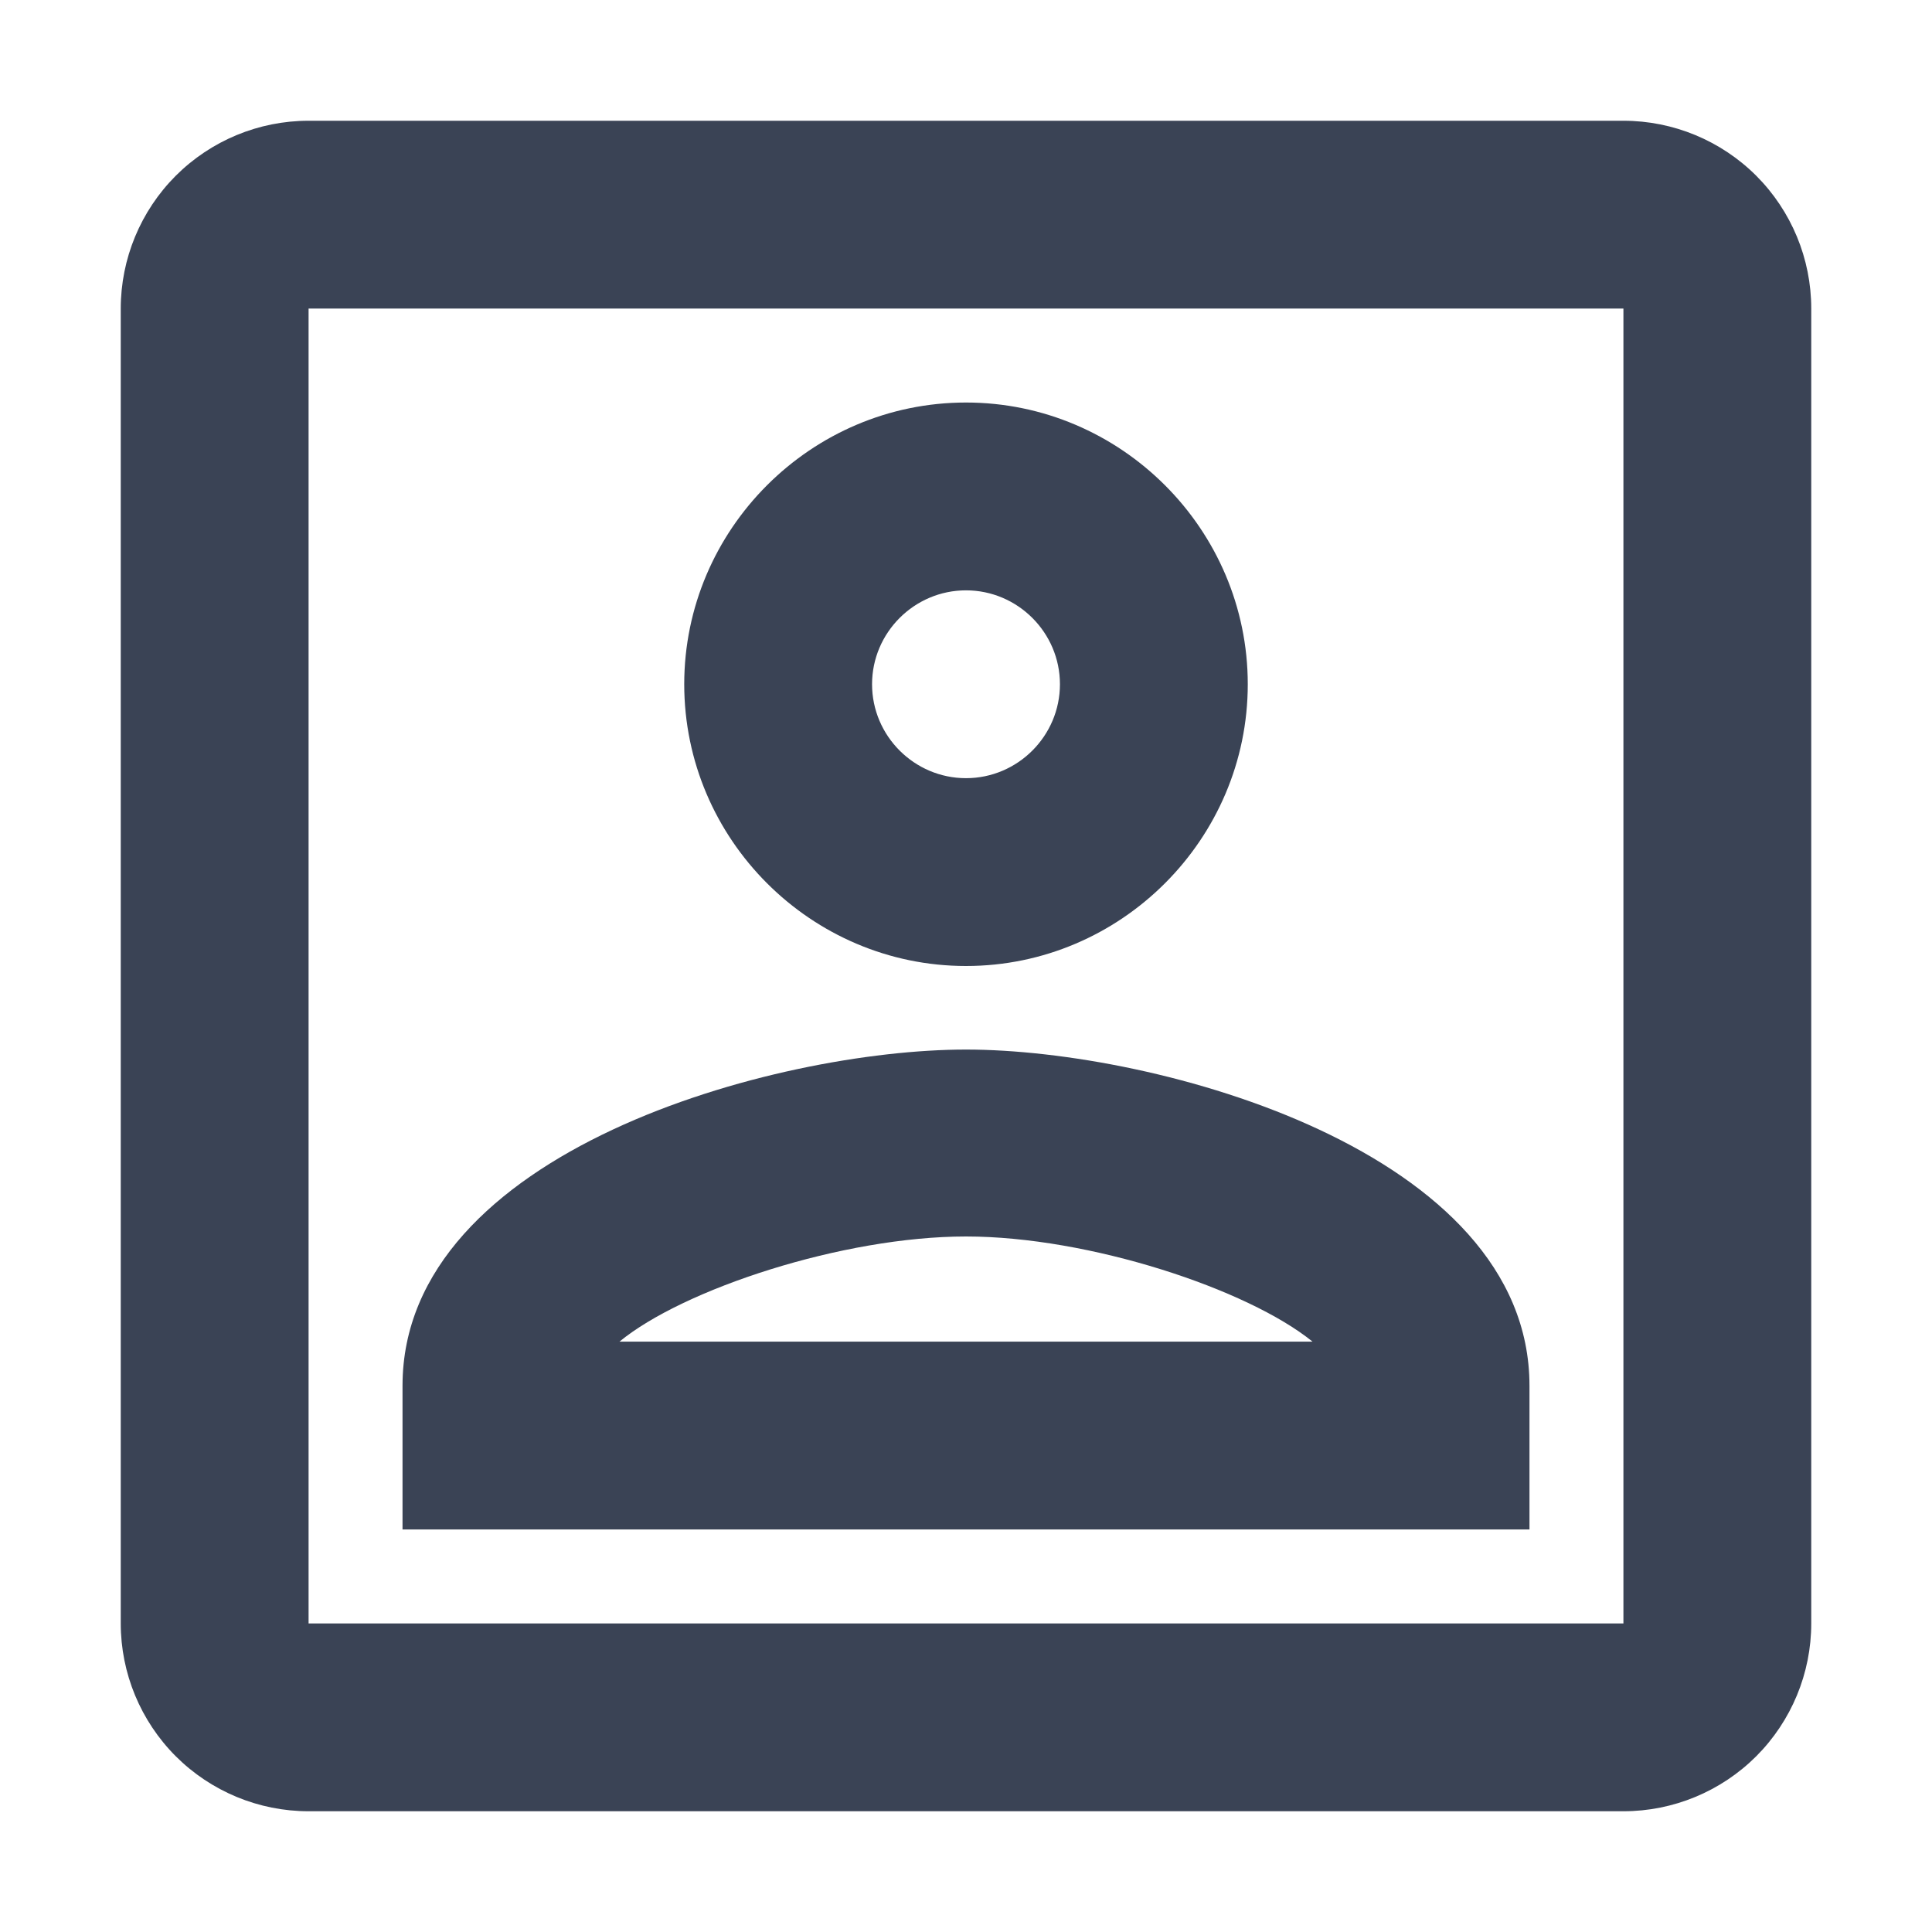
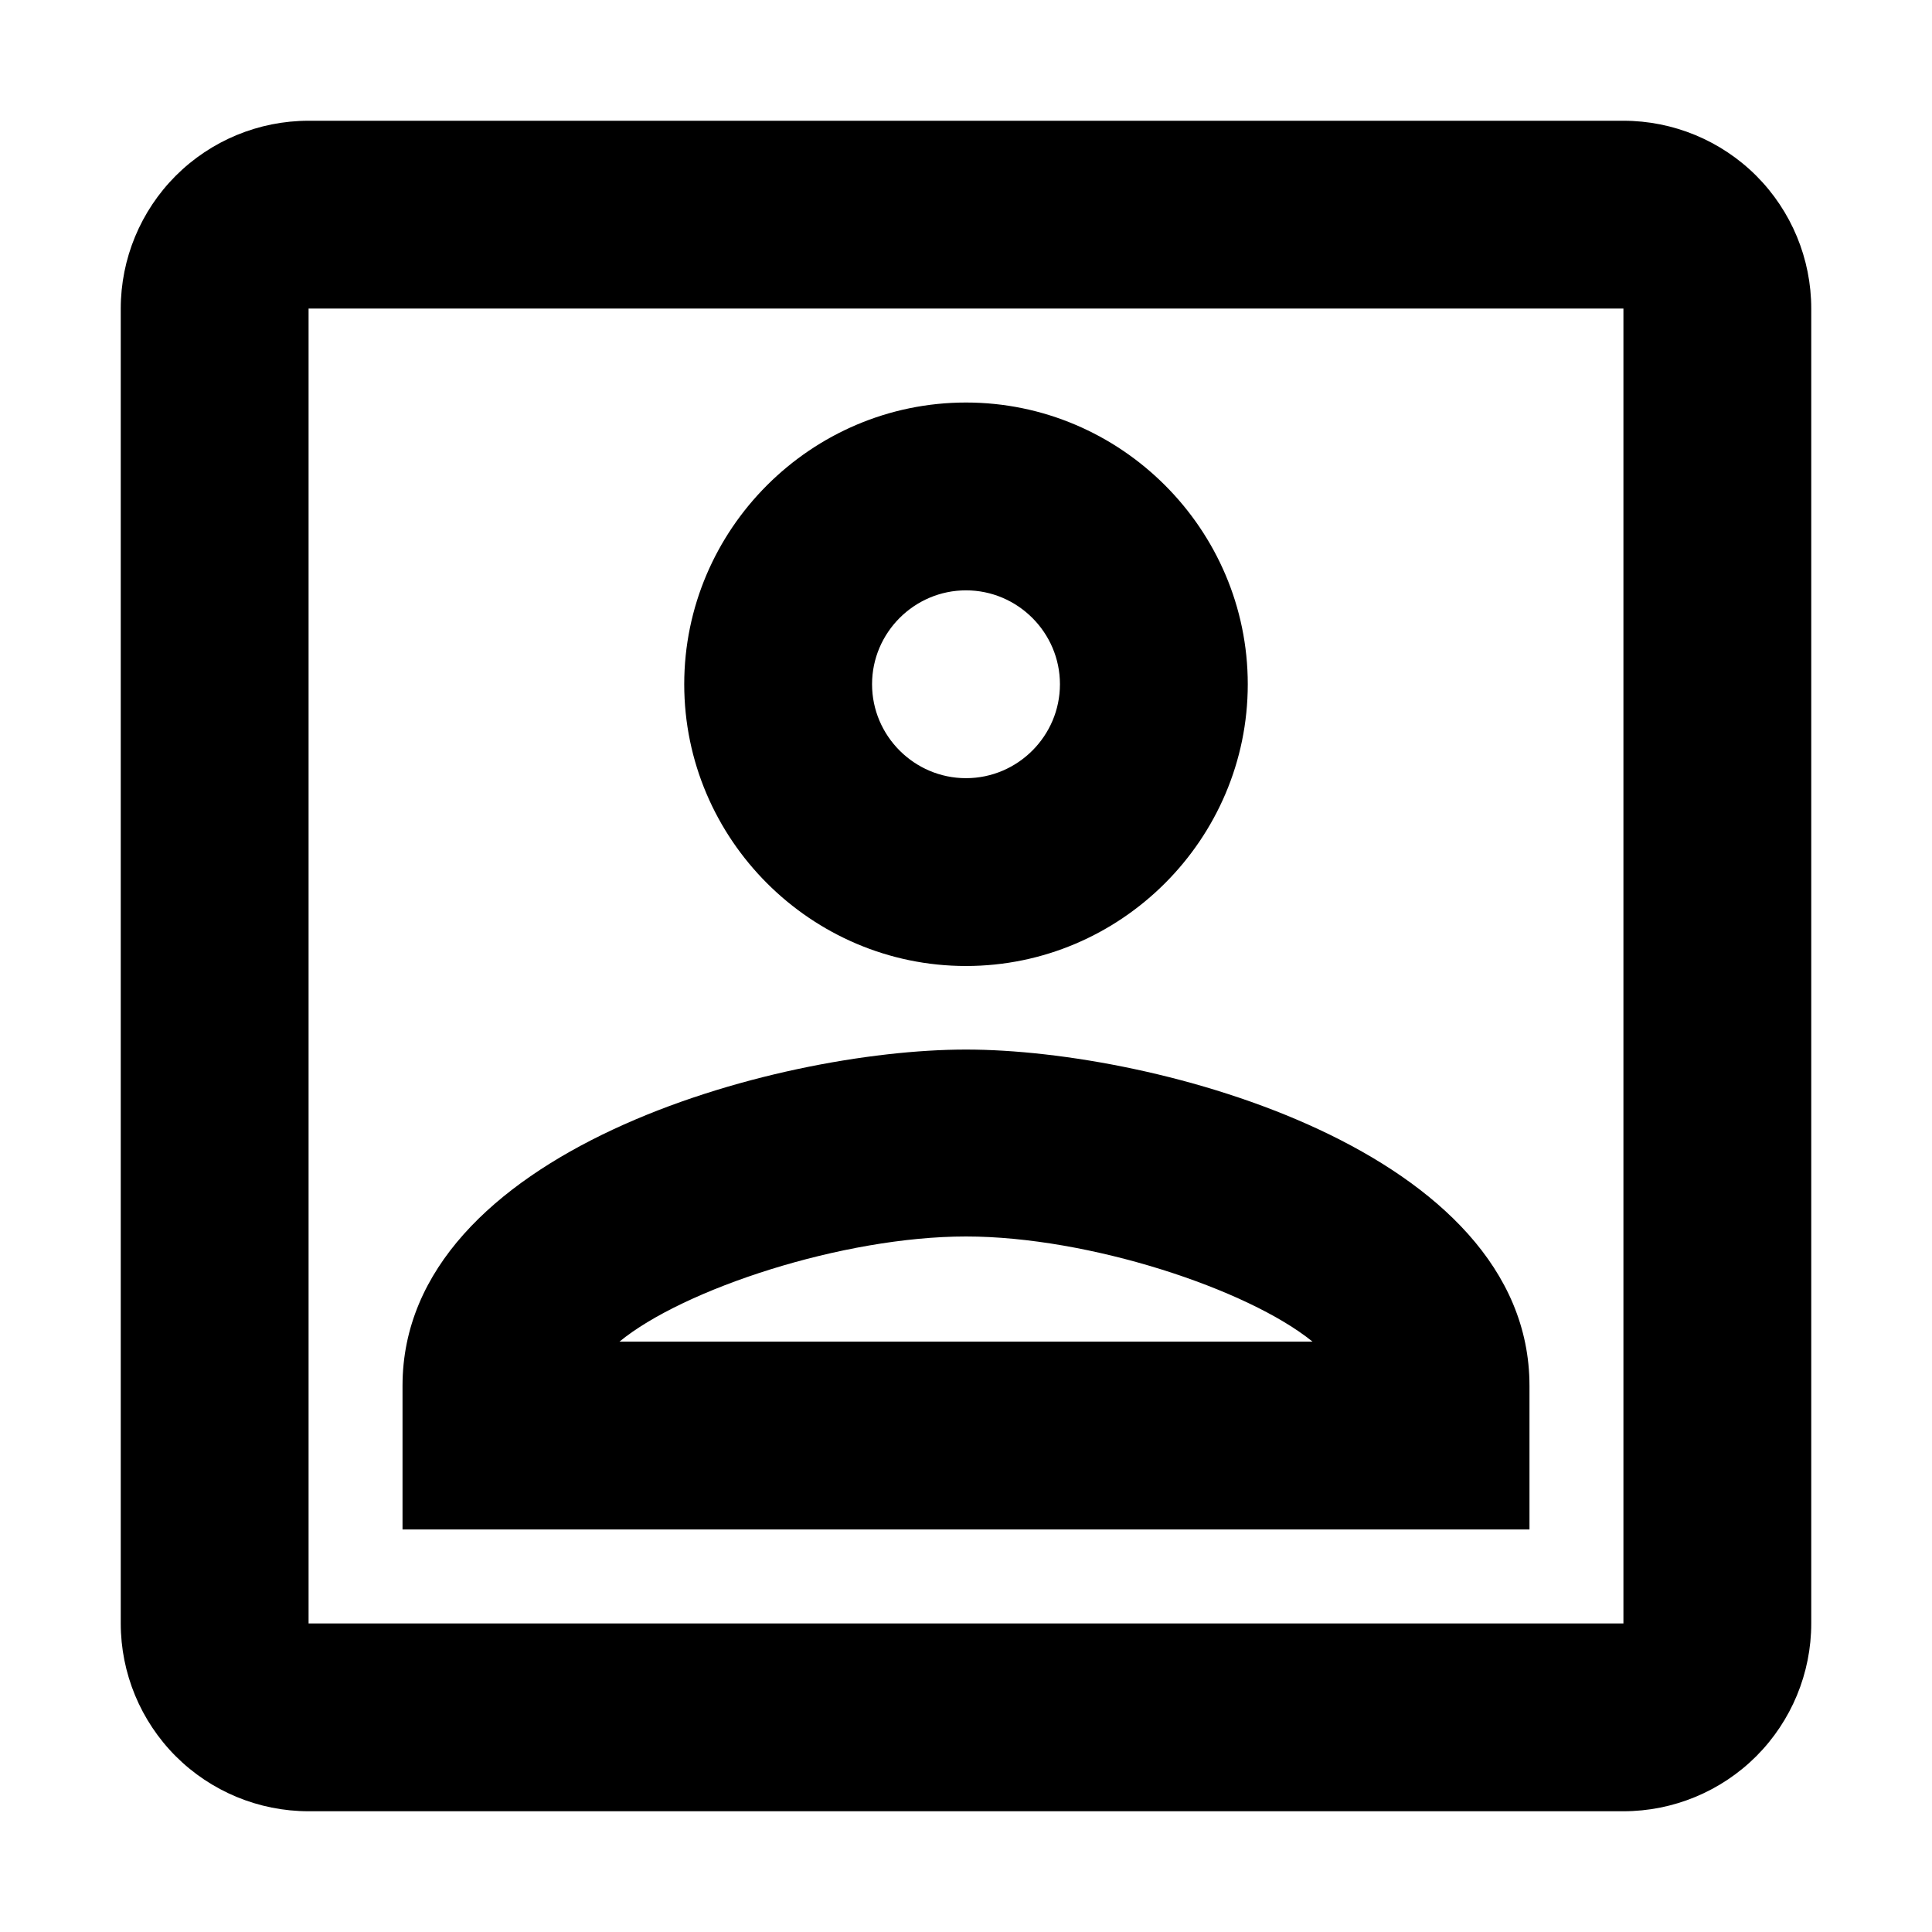
- <svg xmlns="http://www.w3.org/2000/svg" width="32" height="32" viewBox="0 0 32 32" fill="none">
-   <path d="M26.889 5.111V26.889H5.111V5.111H26.889ZM26.889 2H5.111C4.286 2 3.495 2.328 2.911 2.911C2.328 3.495 2 4.286 2 5.111V26.889C2 27.714 2.328 28.505 2.911 29.089C3.495 29.672 4.286 30 5.111 30H26.889C27.714 30 28.505 29.672 29.089 29.089C29.672 28.505 30 27.714 30 26.889V5.111C30 4.286 29.672 3.495 29.089 2.911C28.505 2.328 27.714 2 26.889 2ZM16 16C13.433 16 11.333 13.9 11.333 11.333C11.333 8.767 13.433 6.667 16 6.667C18.567 6.667 20.667 8.767 20.667 11.333C20.667 13.9 18.567 16 16 16ZM16 9.778C15.144 9.778 14.444 10.478 14.444 11.333C14.444 12.189 15.144 12.889 16 12.889C16.856 12.889 17.556 12.189 17.556 11.333C17.556 10.478 16.856 9.778 16 9.778ZM25.333 25.333H6.667V22.953C6.667 19.064 12.842 17.384 16 17.384C19.158 17.384 25.333 19.064 25.333 22.953V25.333ZM10.26 22.222H21.74C20.667 21.351 18.038 20.48 16 20.48C13.962 20.48 11.318 21.351 10.26 22.222Z" fill="#3A4355" />
+ <svg xmlns="http://www.w3.org/2000/svg" width="32" height="32" viewBox="0 0 32 32">
+   <path d="M26.889 5.111V26.889H5.111V5.111H26.889ZM26.889 2H5.111C4.286 2 3.495 2.328 2.911 2.911C2.328 3.495 2 4.286 2 5.111V26.889C2 27.714 2.328 28.505 2.911 29.089C3.495 29.672 4.286 30 5.111 30H26.889C27.714 30 28.505 29.672 29.089 29.089C29.672 28.505 30 27.714 30 26.889V5.111C30 4.286 29.672 3.495 29.089 2.911C28.505 2.328 27.714 2 26.889 2ZM16 16C13.433 16 11.333 13.9 11.333 11.333C11.333 8.767 13.433 6.667 16 6.667C18.567 6.667 20.667 8.767 20.667 11.333C20.667 13.9 18.567 16 16 16ZM16 9.778C15.144 9.778 14.444 10.478 14.444 11.333C14.444 12.189 15.144 12.889 16 12.889C16.856 12.889 17.556 12.189 17.556 11.333C17.556 10.478 16.856 9.778 16 9.778ZM25.333 25.333H6.667V22.953C6.667 19.064 12.842 17.384 16 17.384C19.158 17.384 25.333 19.064 25.333 22.953V25.333ZM10.26 22.222H21.74C20.667 21.351 18.038 20.48 16 20.48C13.962 20.48 11.318 21.351 10.26 22.222Z" />
</svg>
